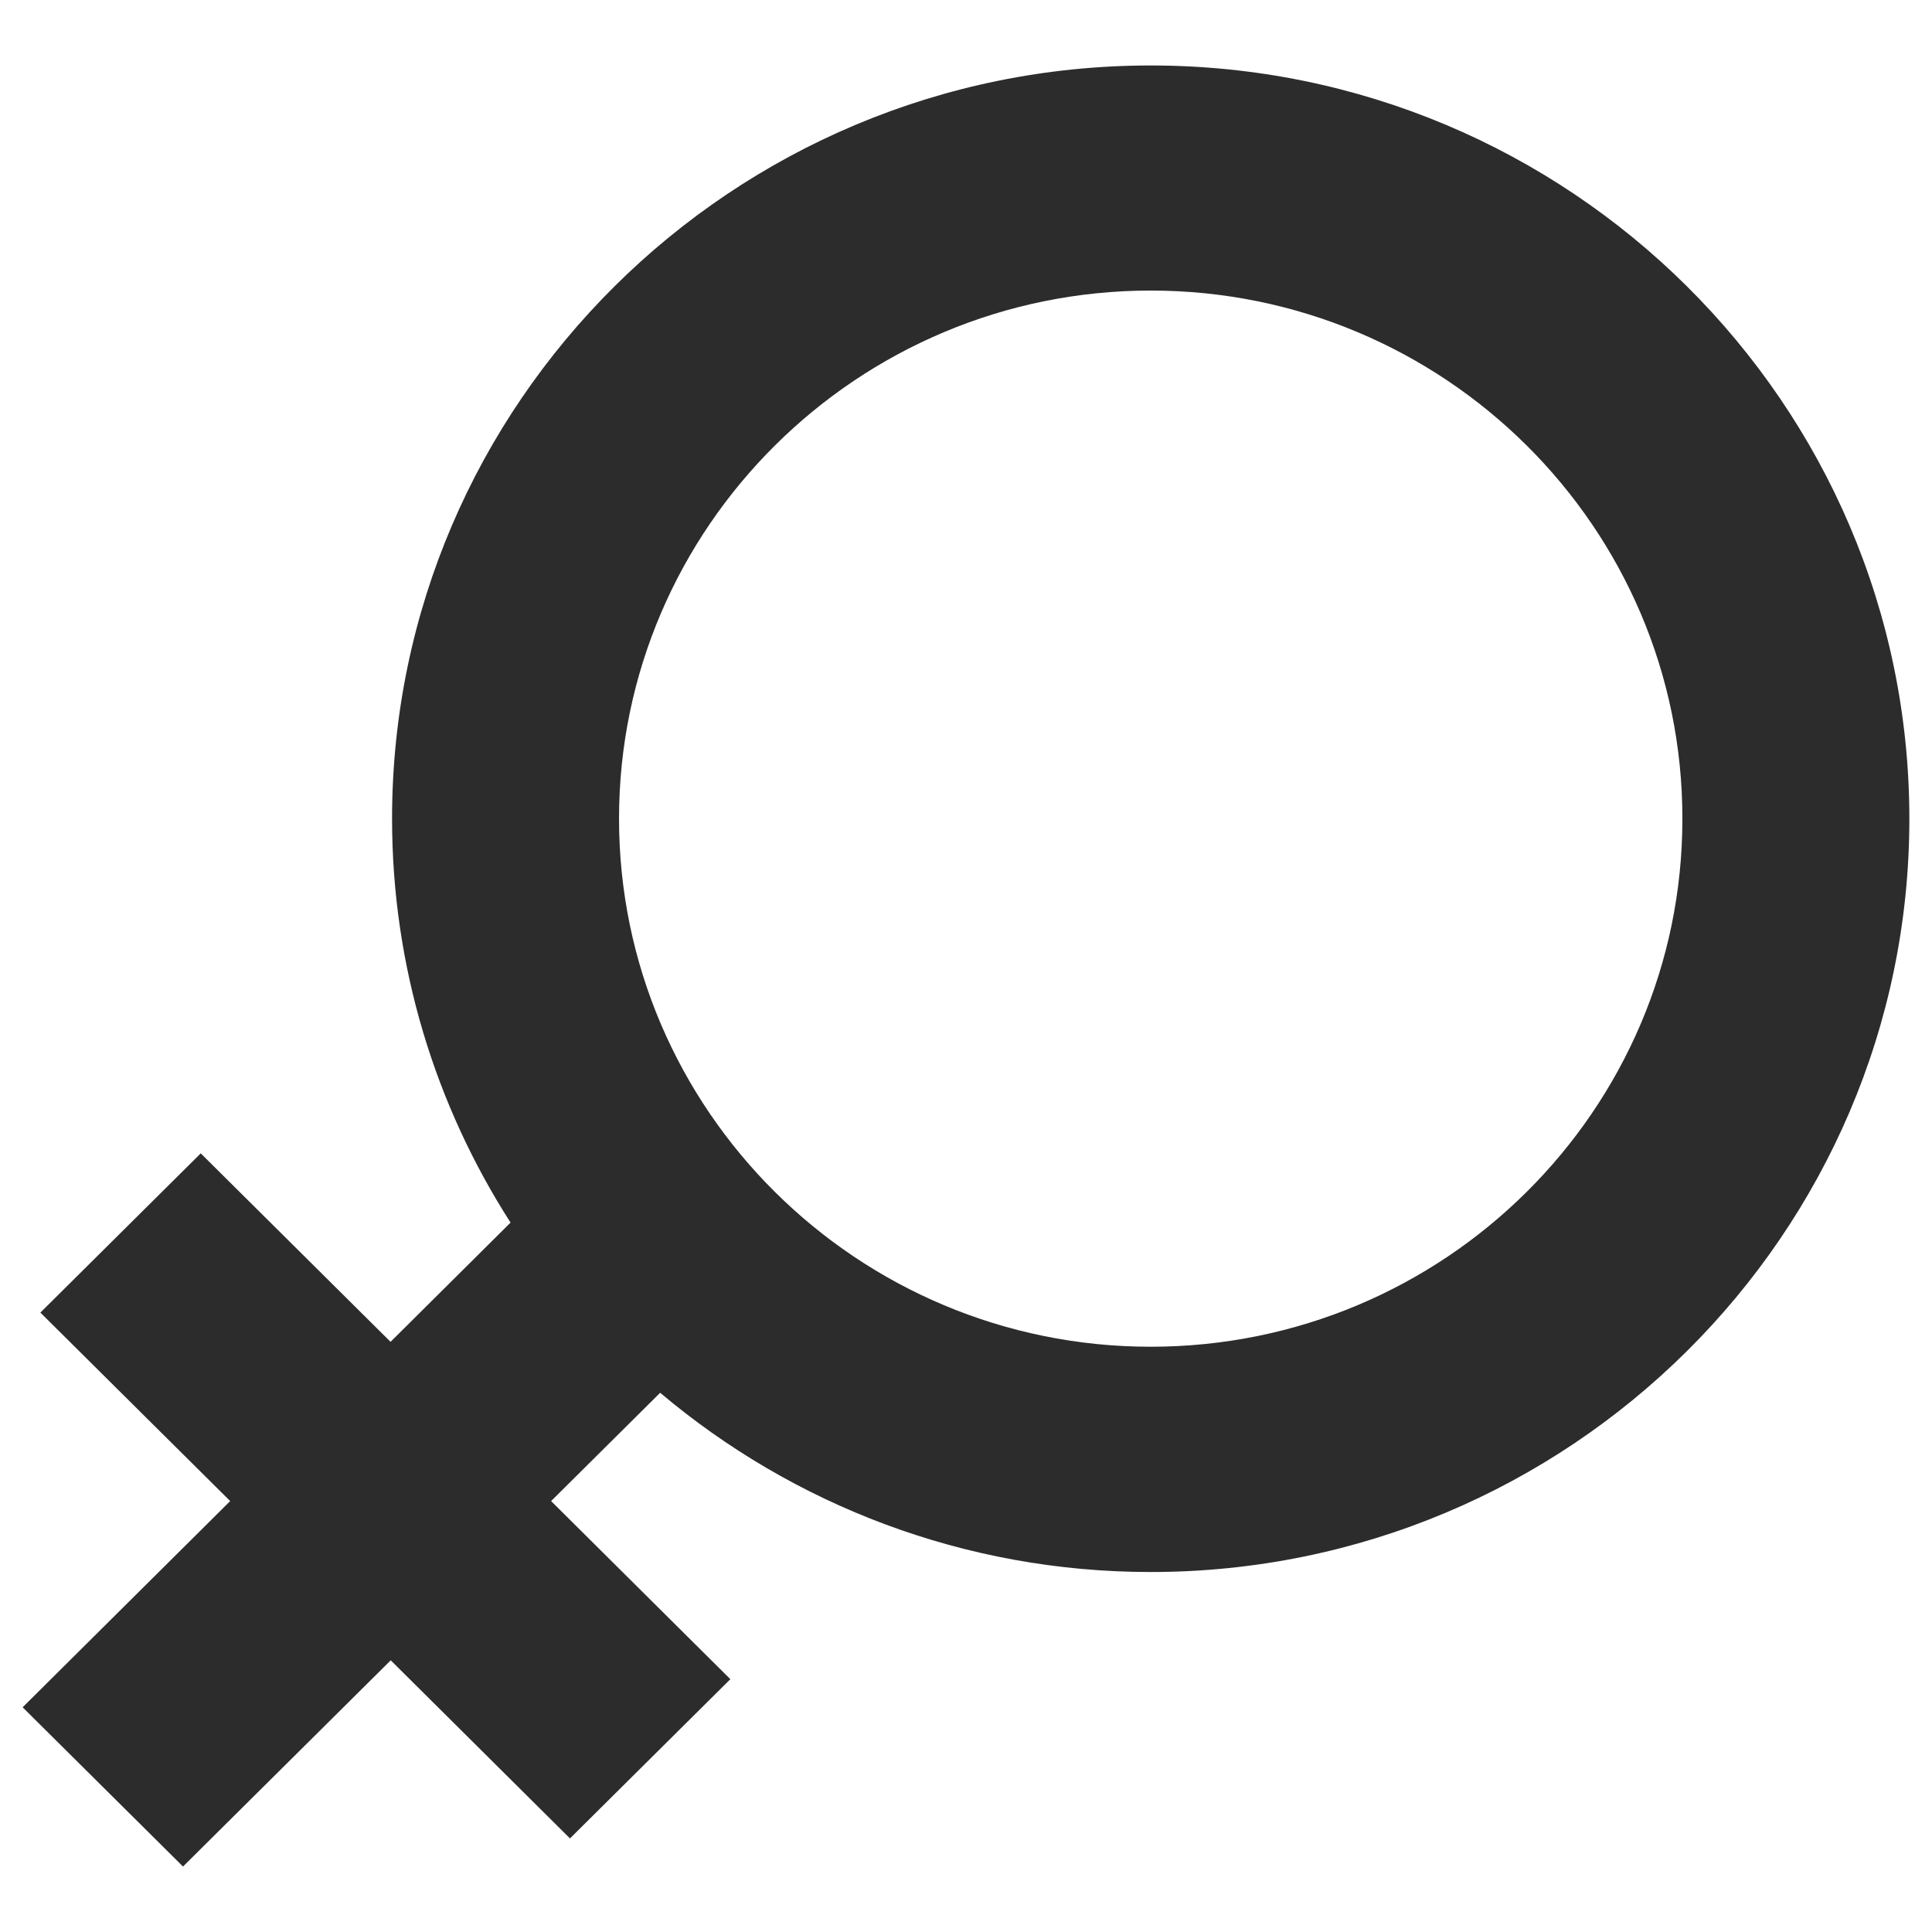
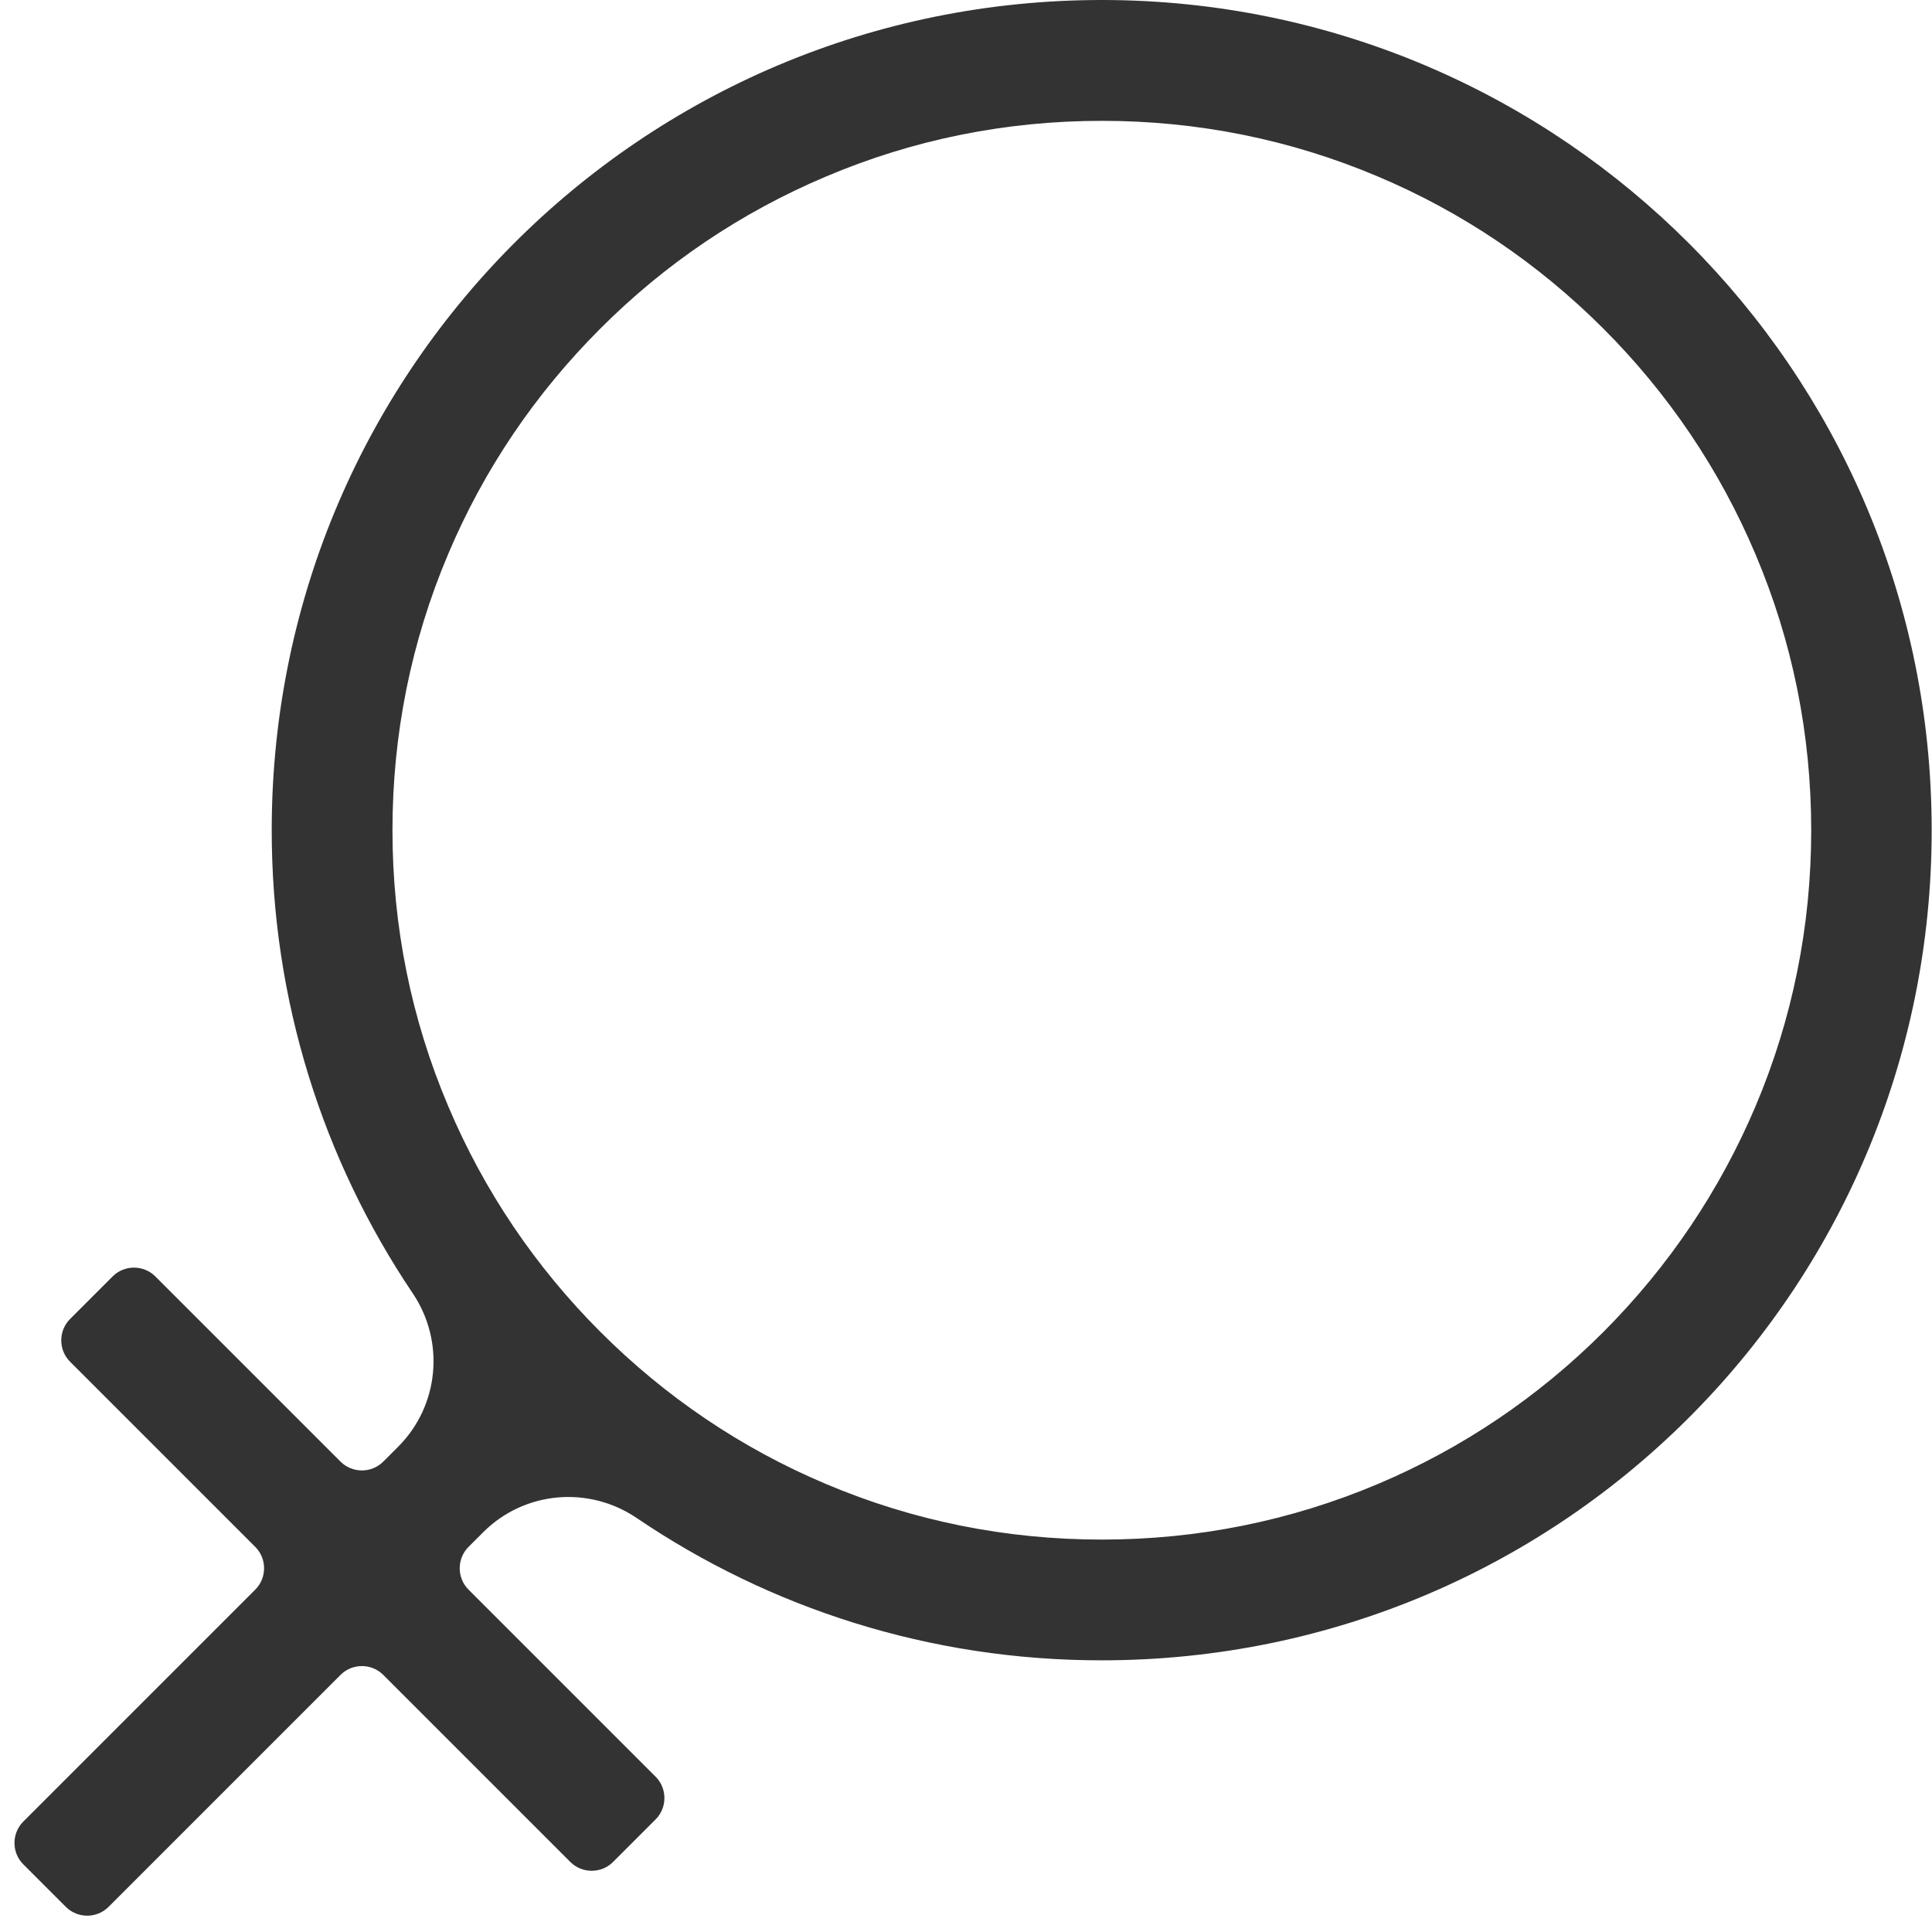
<svg xmlns="http://www.w3.org/2000/svg" class="icon" width="200px" height="200.00px" viewBox="0 0 1024 1024" version="1.1">
-   <path fill="#2c2c2c" d="M609.9 34.7c-221.7 0-402.1 179.1-402.1 399.2 0 78.7 23.1 152.2 62.8 214.1L207 711.2l-100.6-99.9-85 84.4L122 795.6 12 904.9l85 84.4L207.1 880l95 94.4 85-84.4-95-94.4 57.8-57.4c70.2 59.2 161 95 260 95 221.7 0 402.1-179.1 402.1-399.2 0-220.2-180.3-399.3-402.1-399.3z m0 679.1c-155.4 0-281.8-125.5-281.8-279.9 0-154.3 126.5-279.9 281.8-279.9 155.4 0 281.9 125.5 281.8 279.9 0.1 154.4-126.3 279.9-281.8 279.9z m0 0" />
+   <path fill="#333333" d="M590.696 0.049C344.908-3.551 144.517 193.339 144.017 439.128c-0.2 91.196 27.399 175.992 74.696 246.288 17.199 25.499 14.099 59.497-7.6 81.296l-8 8c-6.2 6.2-16.399 6.2-22.599 0l-98.195-98.195c-6.2-6.2-16.399-6.2-22.599 0l-22.599 22.599c-6.2 6.2-6.2 16.399 0 22.599l98.195 98.195c6.2 6.2 6.2 16.399 0 22.599l-122.994 122.994c-6.2 6.2-6.2 16.399 0 22.599l22.599 22.599c6.2 6.2 16.399 6.2 22.599 0l122.994-122.994c6.2-6.2 16.399-6.2 22.599 0l99.195 99.195c6.2 6.2 16.399 6.2 22.599 0l22.599-22.599c6.2-6.2 6.2-16.399 0-22.599l-99.195-99.195c-6.2-6.2-6.2-16.399 0-22.599l7.8-7.8c21.799-21.799 55.897-24.799 81.396-7.5 70.397 47.698 155.293 75.496 246.588 75.396 246.088-0.1 443.379-200.59 439.679-446.679C1020.376 195.639 828.385 3.648 590.696 0.049z m259.188 705.867c-34.498 34.498-74.796 61.697-119.494 80.596C683.992 806.11 634.794 816.01 583.997 816.01s-99.995-9.9-146.293-29.499c-44.798-18.899-84.996-46.098-119.494-80.596s-61.697-74.796-80.596-119.494C217.914 540.023 208.014 490.825 208.014 440.028c0-50.798 9.9-99.995 29.499-146.293 18.899-44.798 46.098-84.996 80.596-119.494 34.498-34.598 74.796-61.697 119.494-80.596C484.001 73.945 533.199 64.046 583.997 64.046s99.995 9.9 146.293 29.499c44.798 18.899 84.996 46.098 119.494 80.596 34.498 34.498 61.697 74.796 80.596 119.494C950.079 340.032 959.979 389.23 959.979 440.028c0 50.798-9.9 99.995-29.499 146.293-18.999 44.798-46.098 84.996-80.596 119.594z" />
</svg>
